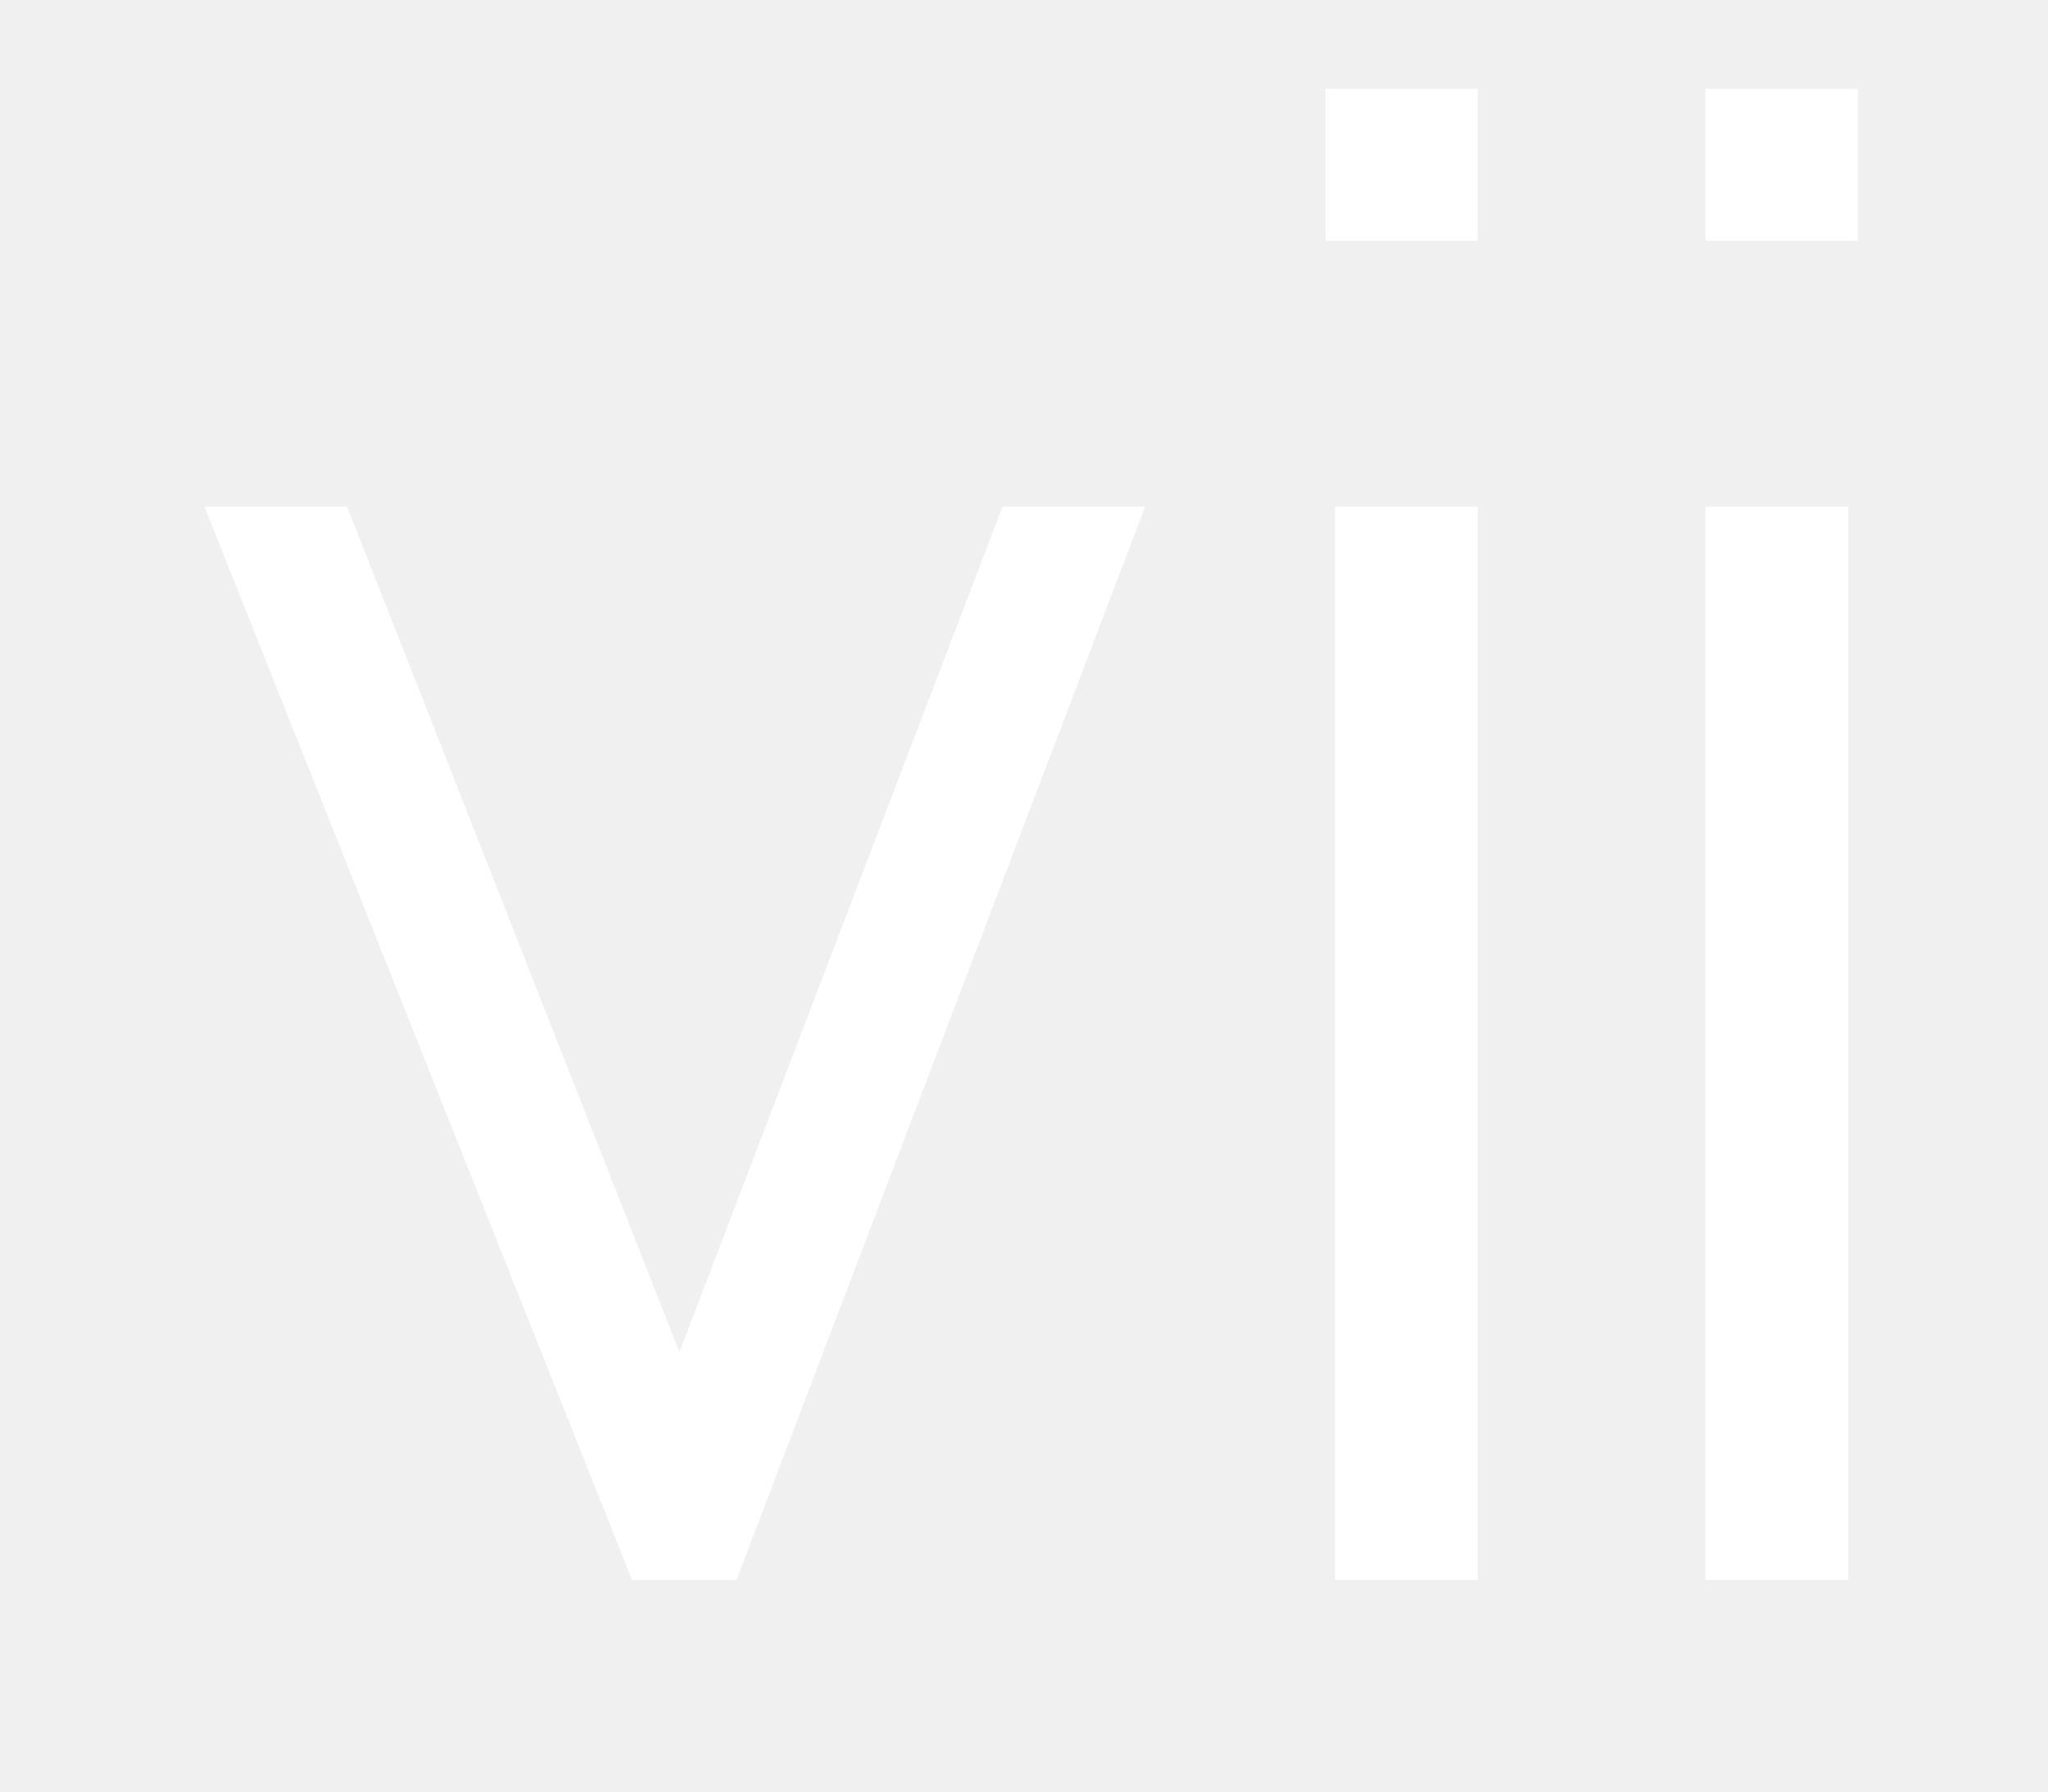
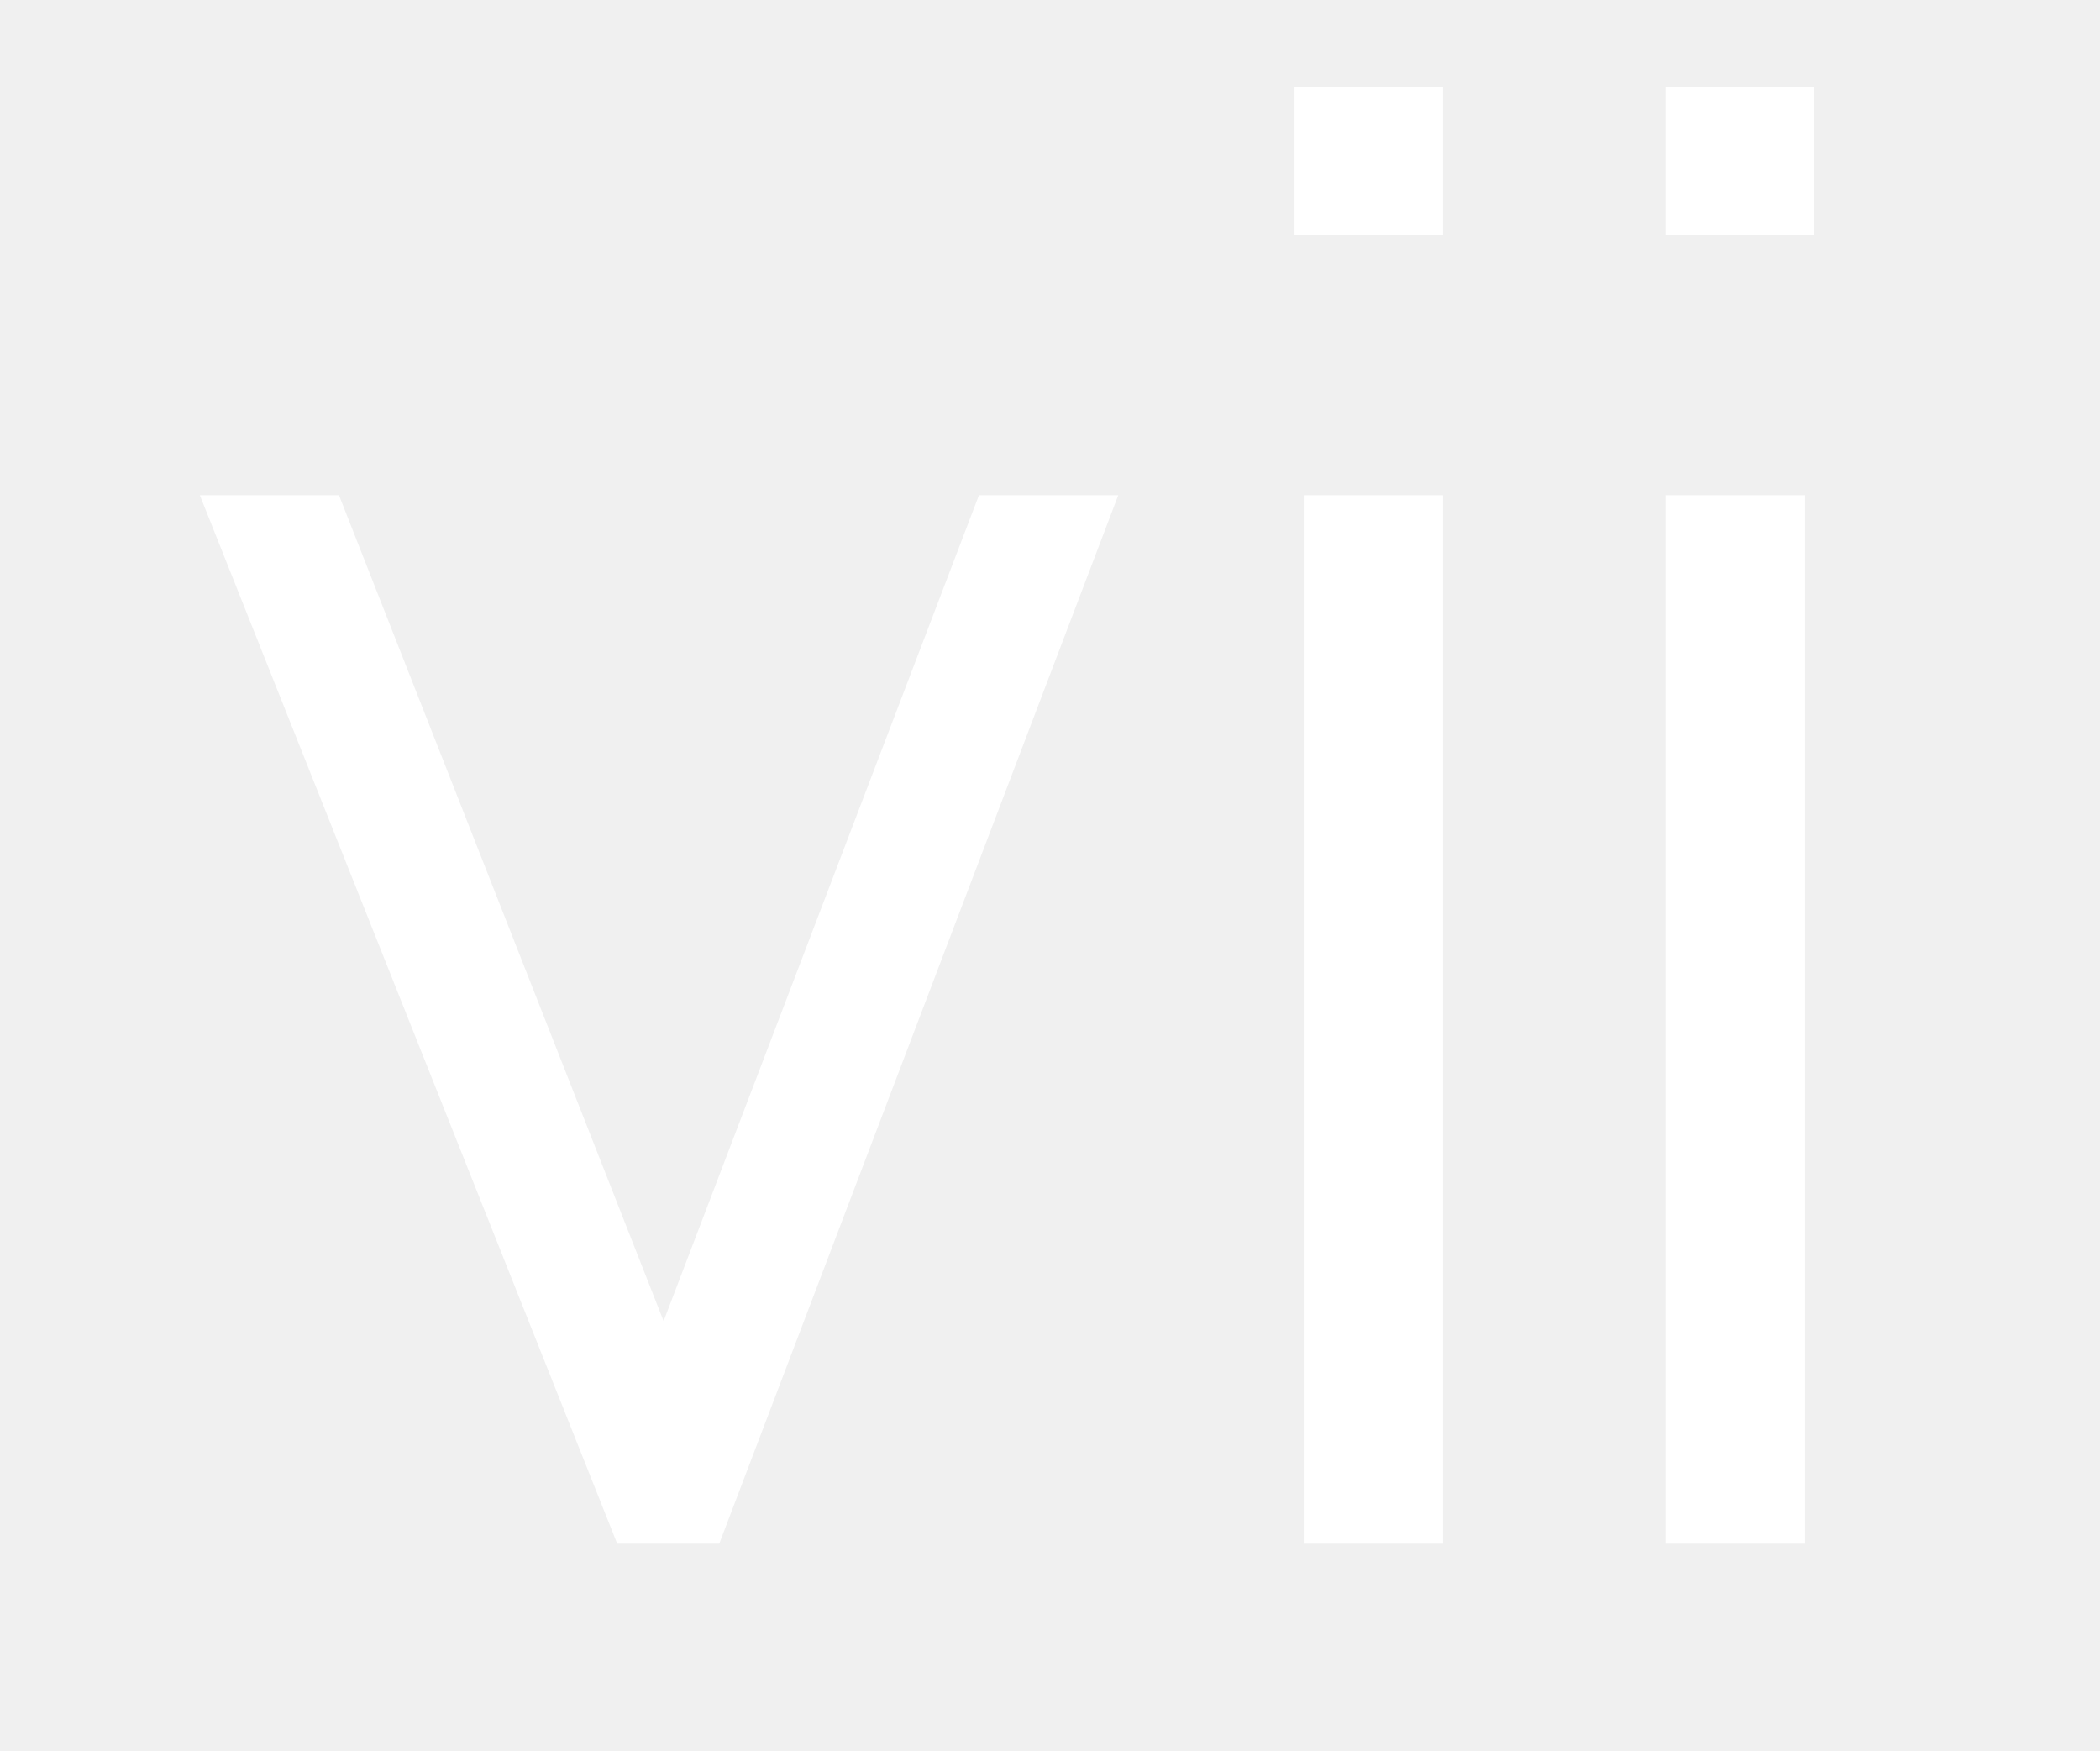
- <svg xmlns="http://www.w3.org/2000/svg" width="8" height="7" viewBox="0 0 8 7" fill="none">
-   <path d="M6.662 1.98H7.22V6.173H6.662V1.98ZM6.662 0.347H7.257V0.941H6.662V0.347ZM5.215 1.98H5.772V6.173H5.215V1.98ZM5.178 0.347H5.772V0.941H5.178V0.347ZM0.799 1.98H1.356L2.654 5.283L3.916 1.98H4.473L2.877 6.173H2.469L0.799 1.98Z" fill="white" />
+ <svg xmlns="http://www.w3.org/2000/svg" width="12" height="10" viewBox="0 0 12 10" fill="none">
+   <path d="M9.517 2.829H10.315V8.819H9.517V2.829ZM9.517 0.496H10.367V1.344H9.517V0.496ZM7.45 2.829H8.246V8.819H7.45V2.829ZM7.397 0.496H8.246V1.344H7.397V0.496ZM1.142 2.829H1.937L3.792 7.547L5.594 2.829H6.39L4.11 8.819H3.527L1.142 2.829Z" fill="white" />
</svg>
